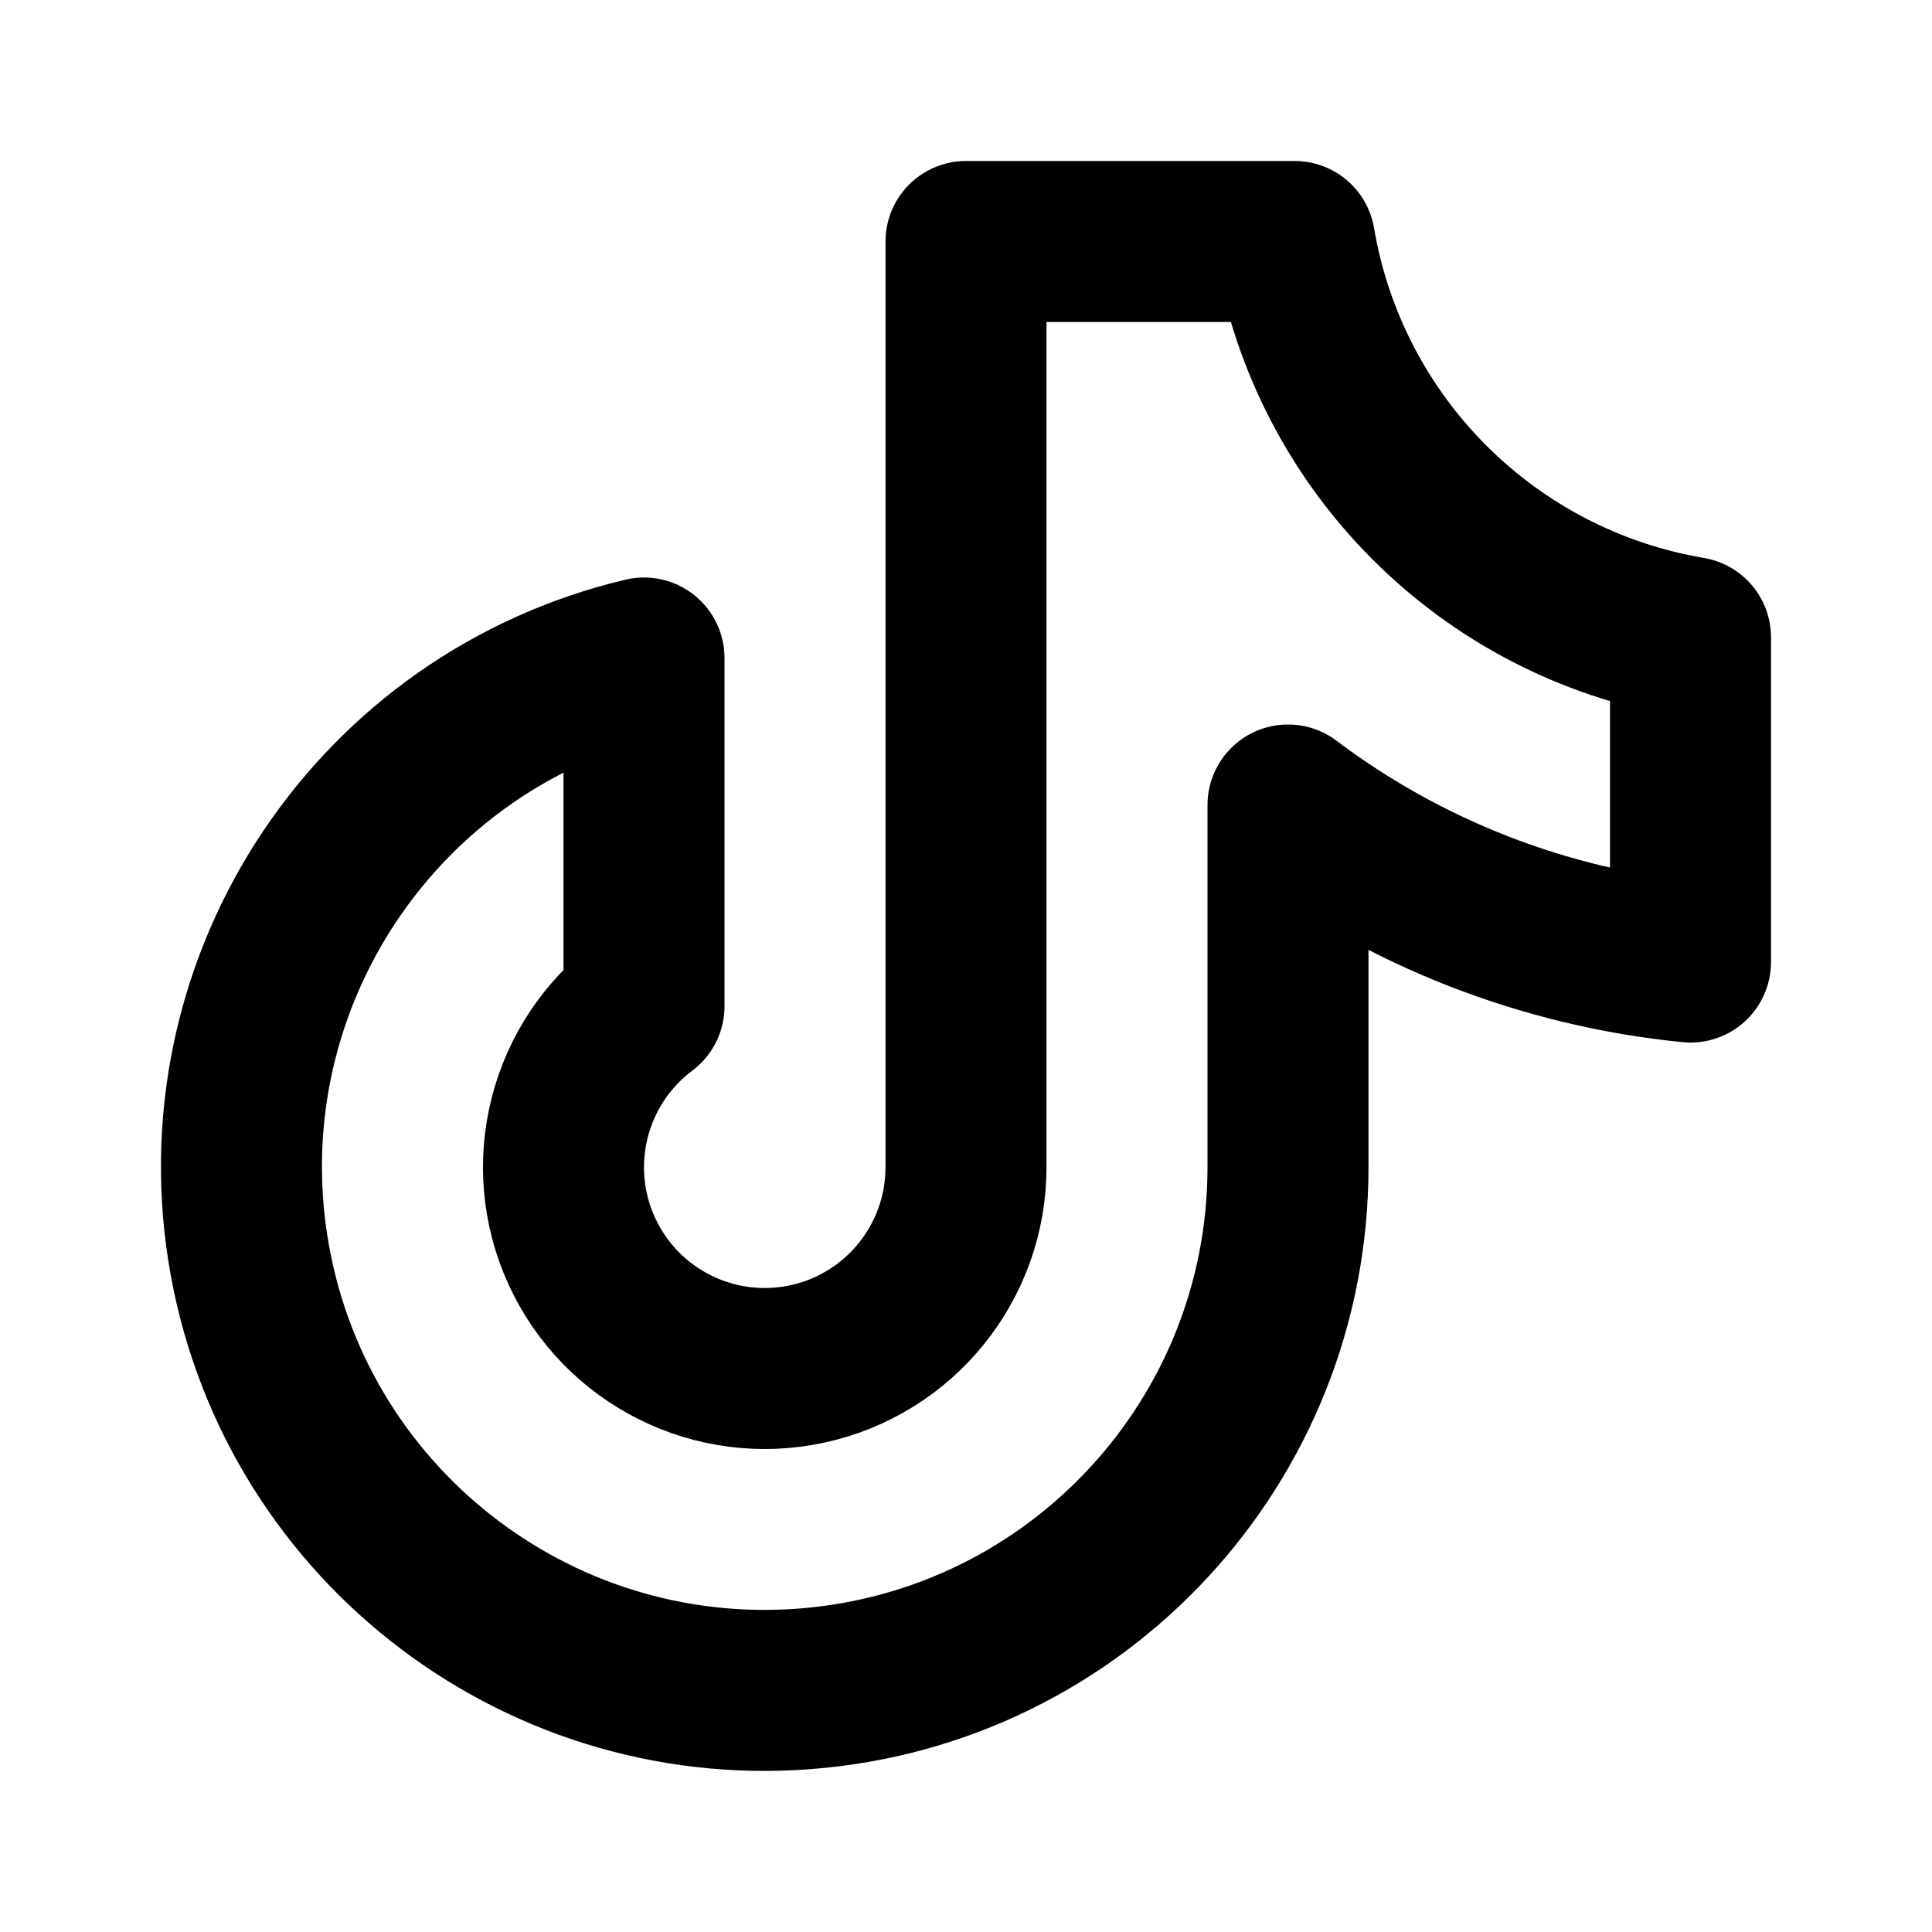
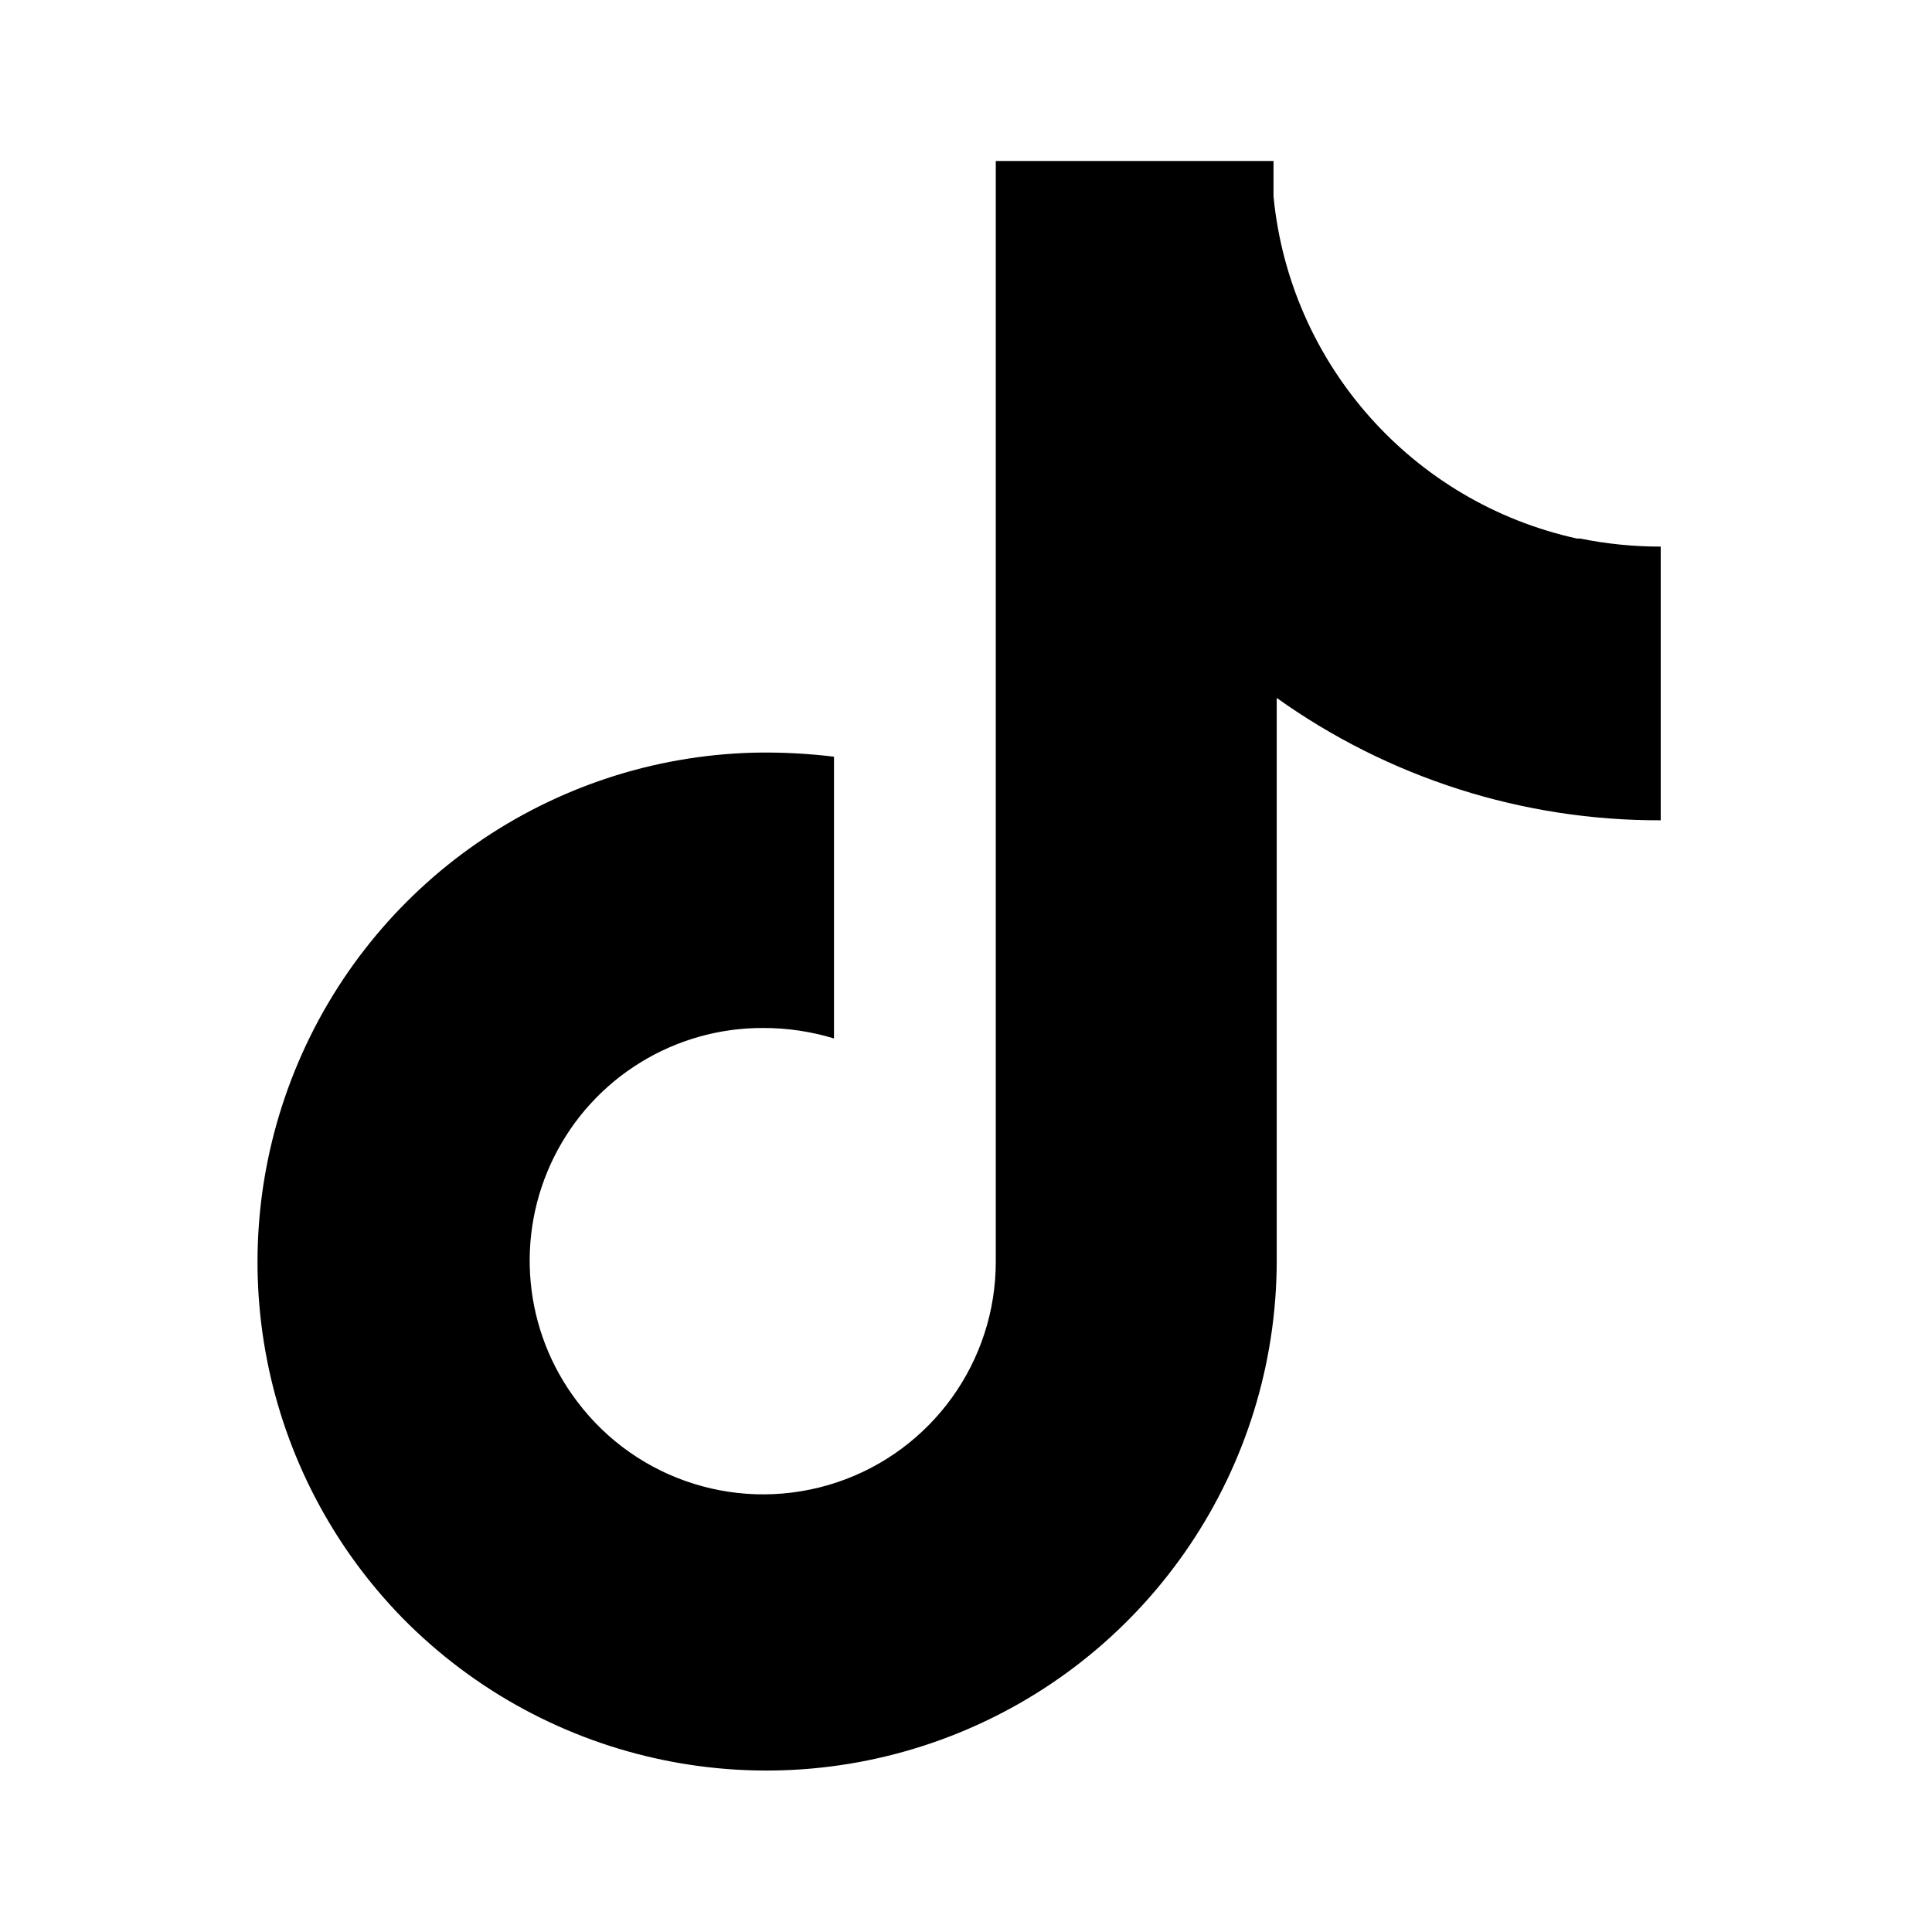
- <svg xmlns="http://www.w3.org/2000/svg" width="24" height="24" viewBox="0 0 24 24" fill="none" stroke="currentColor" stroke-width="2" stroke-linecap="round" stroke-linejoin="round" class="icon icon-tabler icons-tabler-outline icon-tabler-brand-tiktok">
-   <path stroke="none" d="M0 0h24v24H0z" fill="none" />
-   <path d="M21 7.917v4.034a9.948 9.948 0 0 1 -5 -1.951v4.5a6.5 6.5 0 1 1 -8 -6.326v4.326a2.5 2.5 0 1 0 4 2v-11.5h4.083a6.005 6.005 0 0 0 4.917 4.917z" />
+ <svg xmlns="http://www.w3.org/2000/svg" width="1em" height="1em" viewBox="0 0 24 24">
+   <path fill="currentColor" d="M19.59 6.69a4.83 4.83 0 0 1-3.77-4.25V2h-3.45v13.67a2.89 2.89 0 0 1-5.2 1.74a2.89 2.89 0 0 1 2.31-4.64a3 3 0 0 1 .88.13V9.4a7 7 0 0 0-1-.05A6.33 6.33 0 0 0 5 20.1a6.34 6.34 0 0 0 10.86-4.43v-7a8.16 8.16 0 0 0 4.77 1.52v-3.4a5 5 0 0 1-1-.1z" />
</svg>
